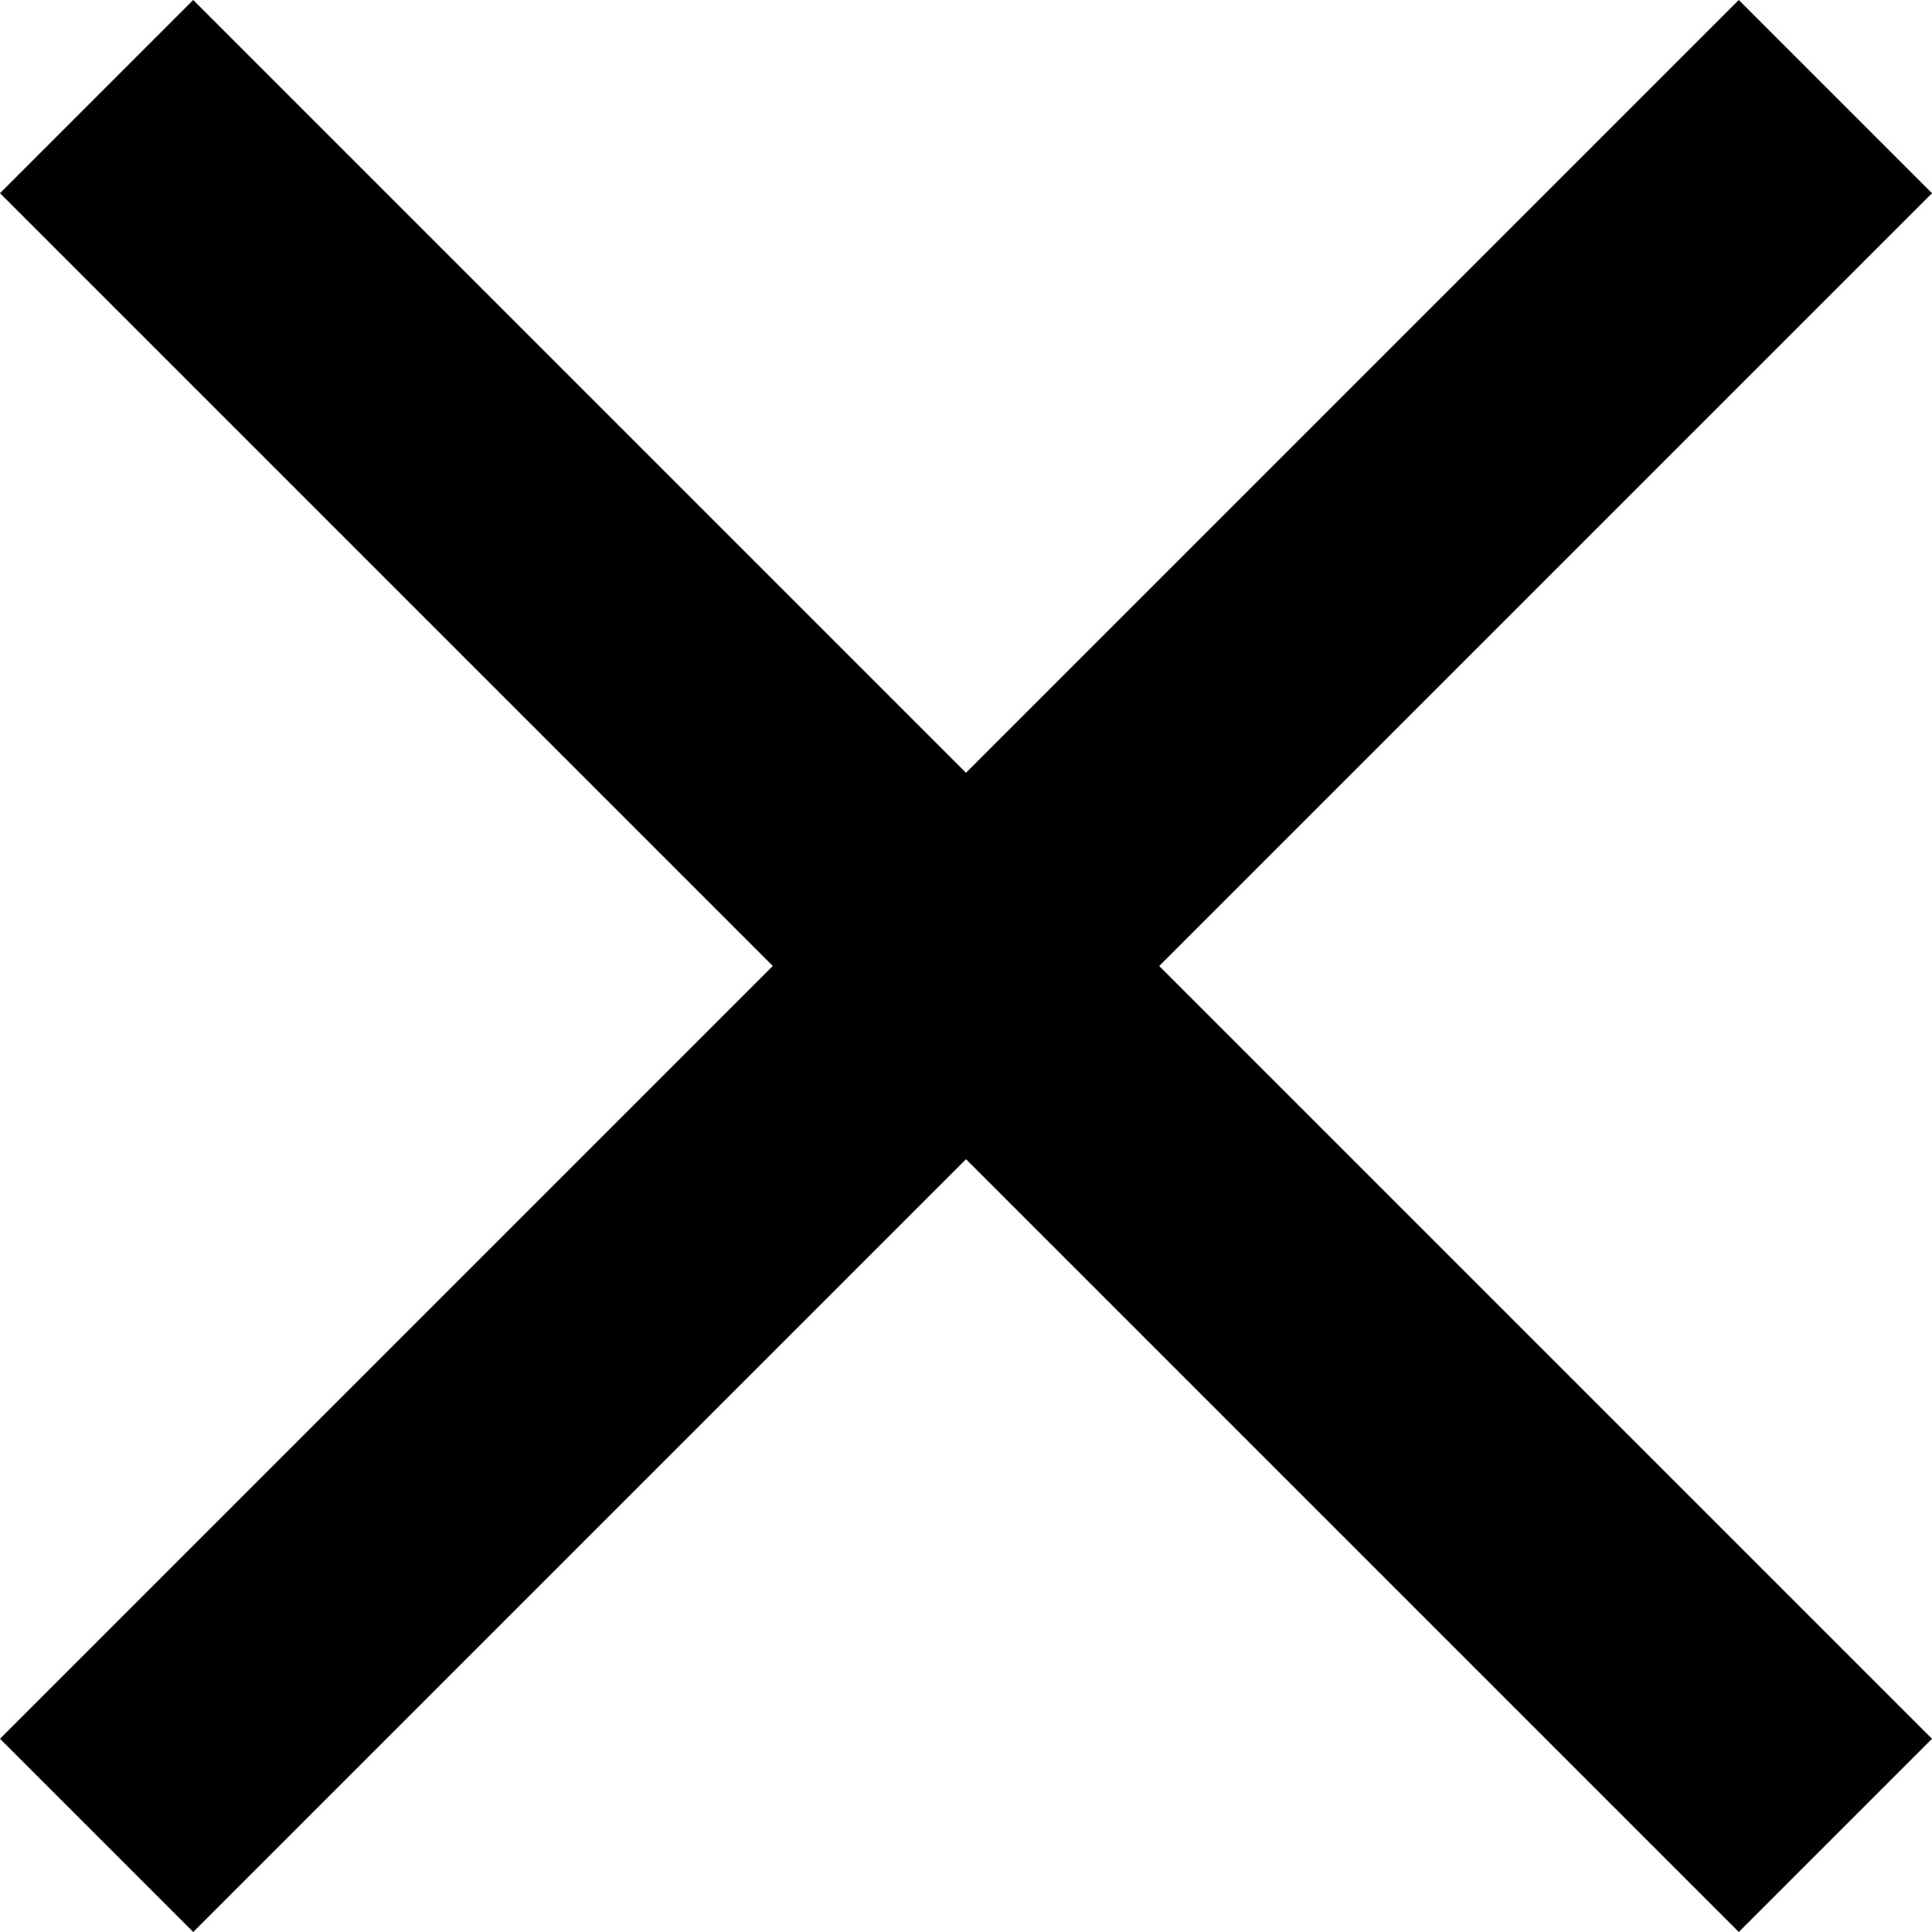
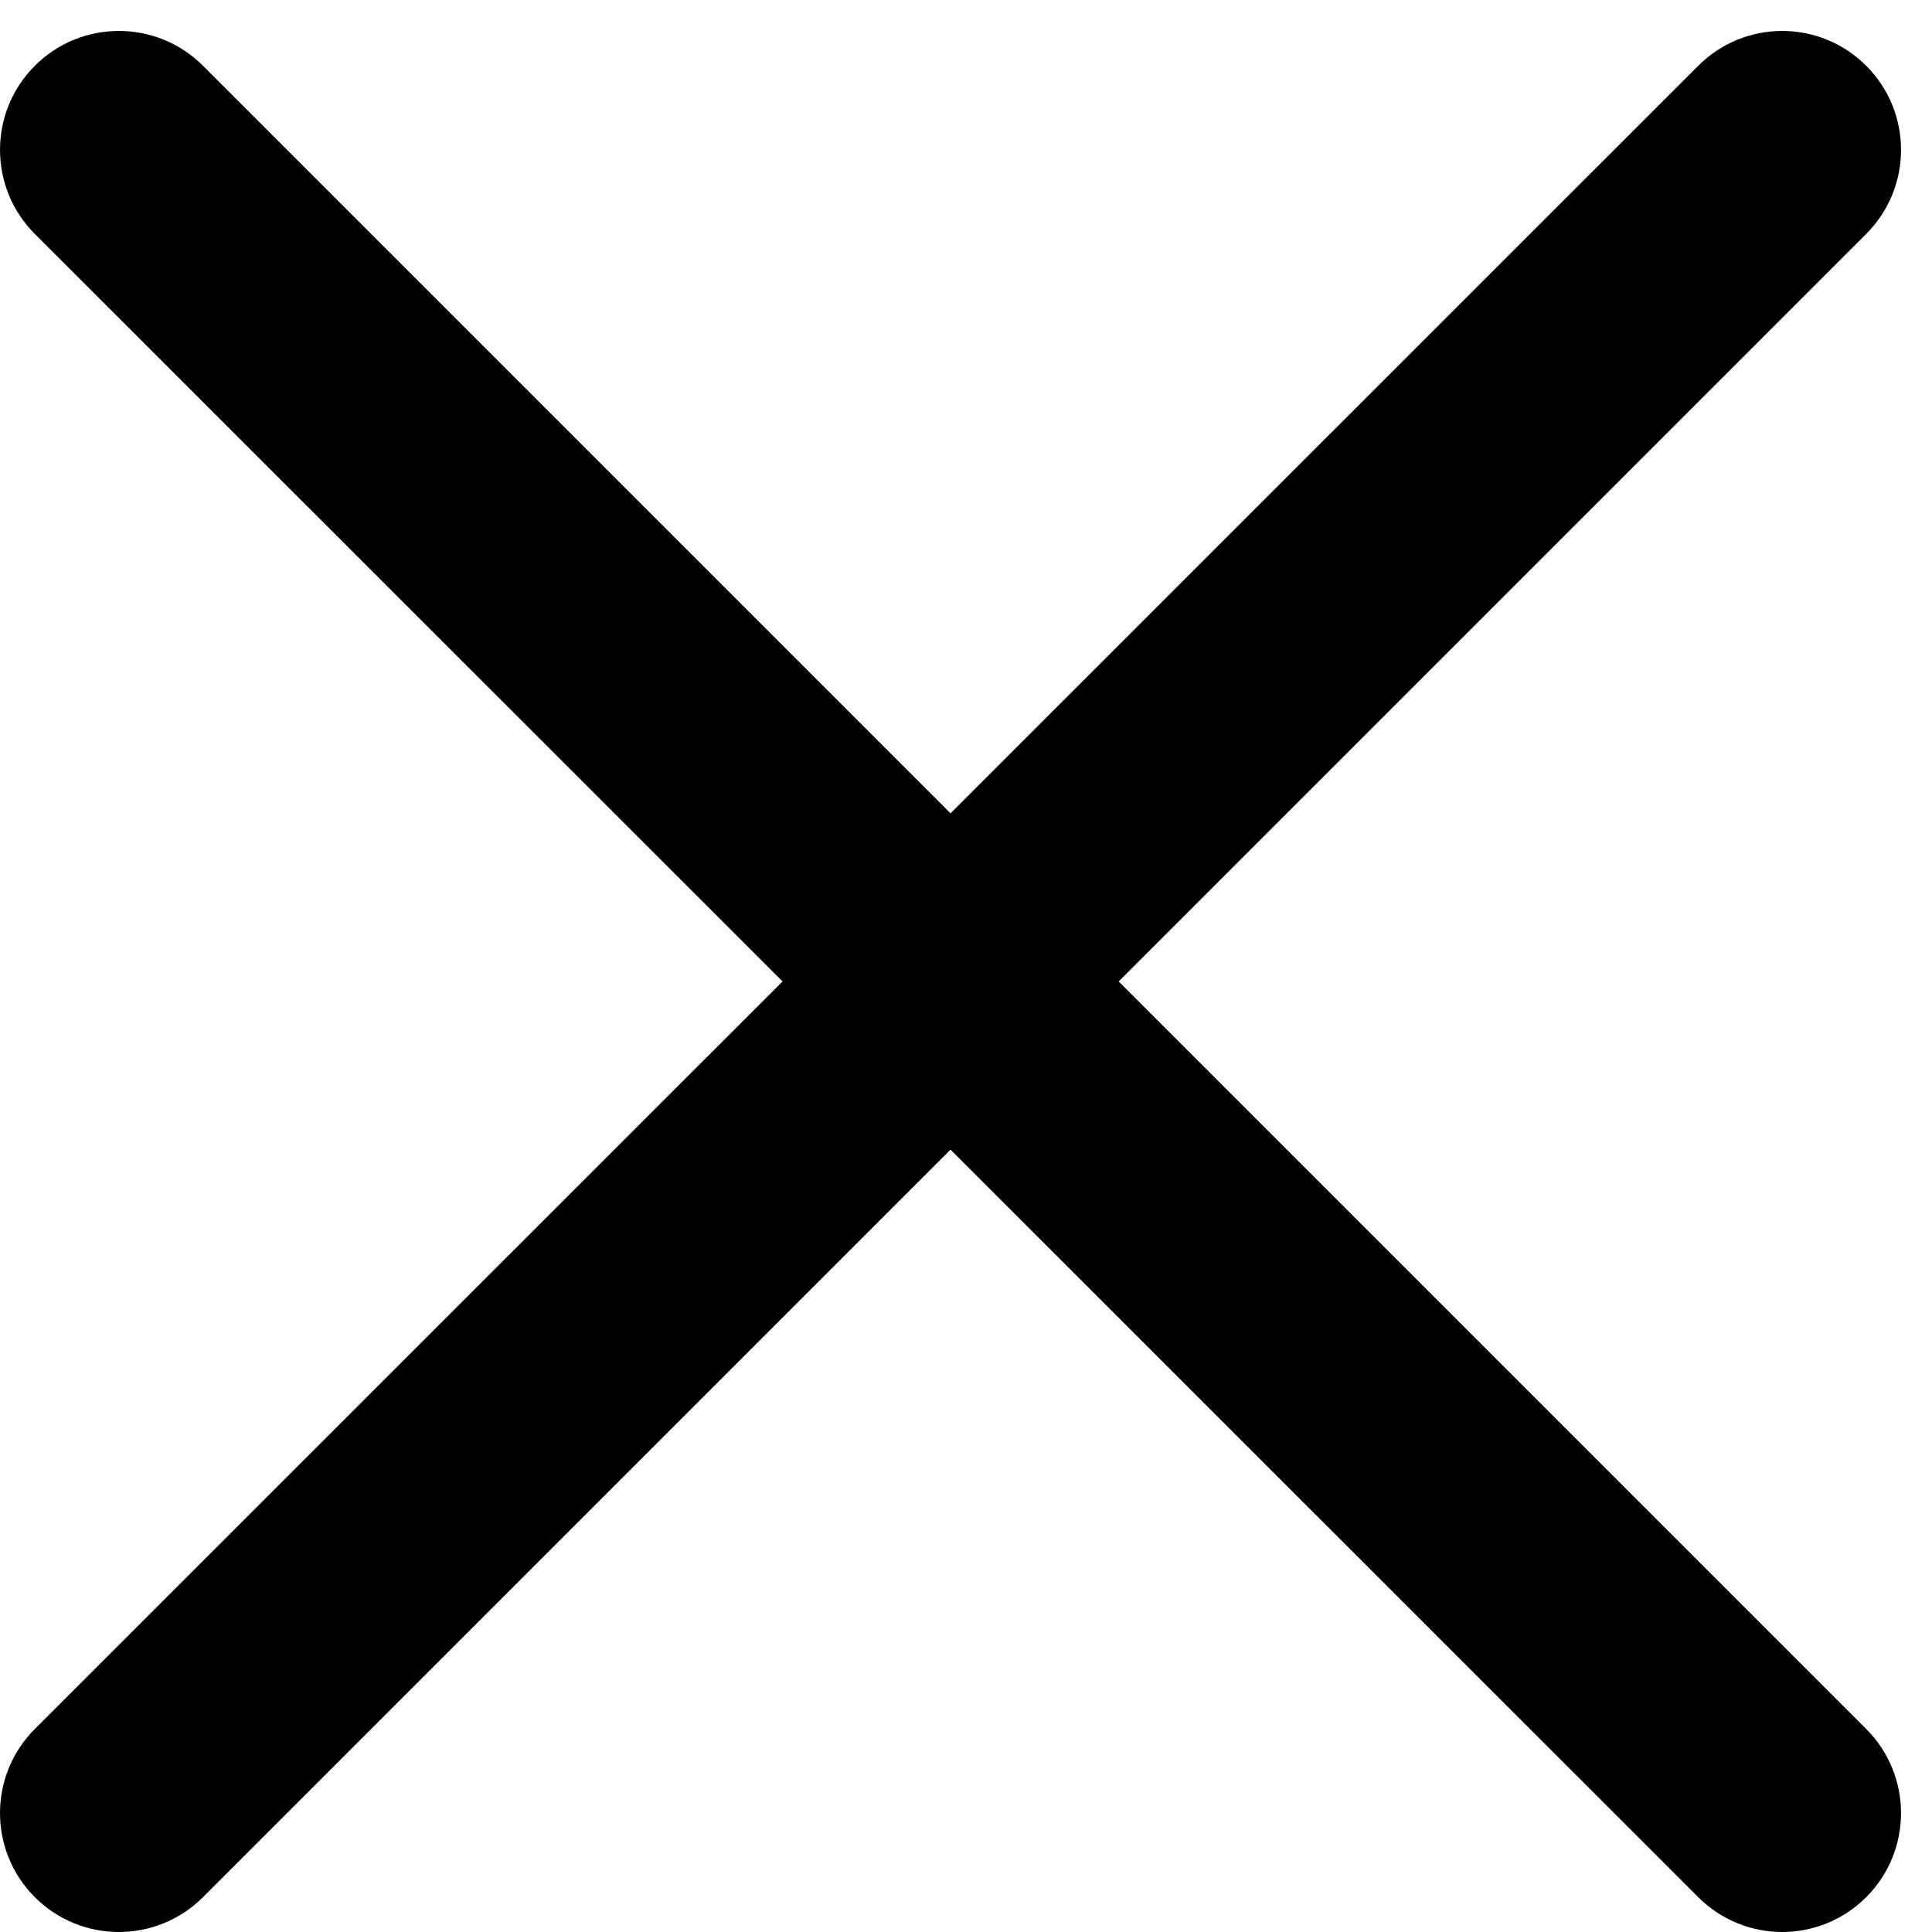
- <svg xmlns="http://www.w3.org/2000/svg" width="357px" height="357px" viewBox="0 0 357 357" version="1.1">
+ <svg xmlns="http://www.w3.org/2000/svg" width="39px" height="39px" viewBox="0 0 39 39" version="1.1">
  <defs />
  <g id="Page-1" stroke="none" stroke-width="1" fill="none" fill-rule="evenodd">
-     <g id="close-button" fill="#000000">
-       <g id="close">
-         <path d="M357,35.7 L321.3,0 L178.5,142.8 L35.7,0 L0,35.7 L142.8,178.5 L0,321.3 L35.7,357 L178.5,214.2 L321.3,357 L357,321.3 L214.2,178.5 L357,35.7 Z" id="Shape" />
-       </g>
-     </g>
+     <path d="M22.582,19.812 L37.672,4.722 C38.609,3.785 38.609,2.265 37.672,1.328 C36.734,0.39 35.219,0.39 34.281,1.328 L19.188,16.418 L4.098,1.328 C3.16,0.39 1.641,0.39 0.703,1.328 C-0.234,2.265 -0.234,3.785 0.703,4.722 L15.797,19.812 L0.703,34.902 C-0.234,35.84 -0.234,37.359 0.703,38.297 C1.172,38.765 1.785,39 2.398,39 C3.012,39 3.629,38.765 4.098,38.297 L19.188,23.207 L34.281,38.297 C34.75,38.765 35.363,39 35.977,39 C36.59,39 37.203,38.765 37.672,38.297 C38.609,37.359 38.609,35.84 37.672,34.902 L22.582,19.812 Z" id="Fill-1" fill="#000000" />
  </g>
</svg>
